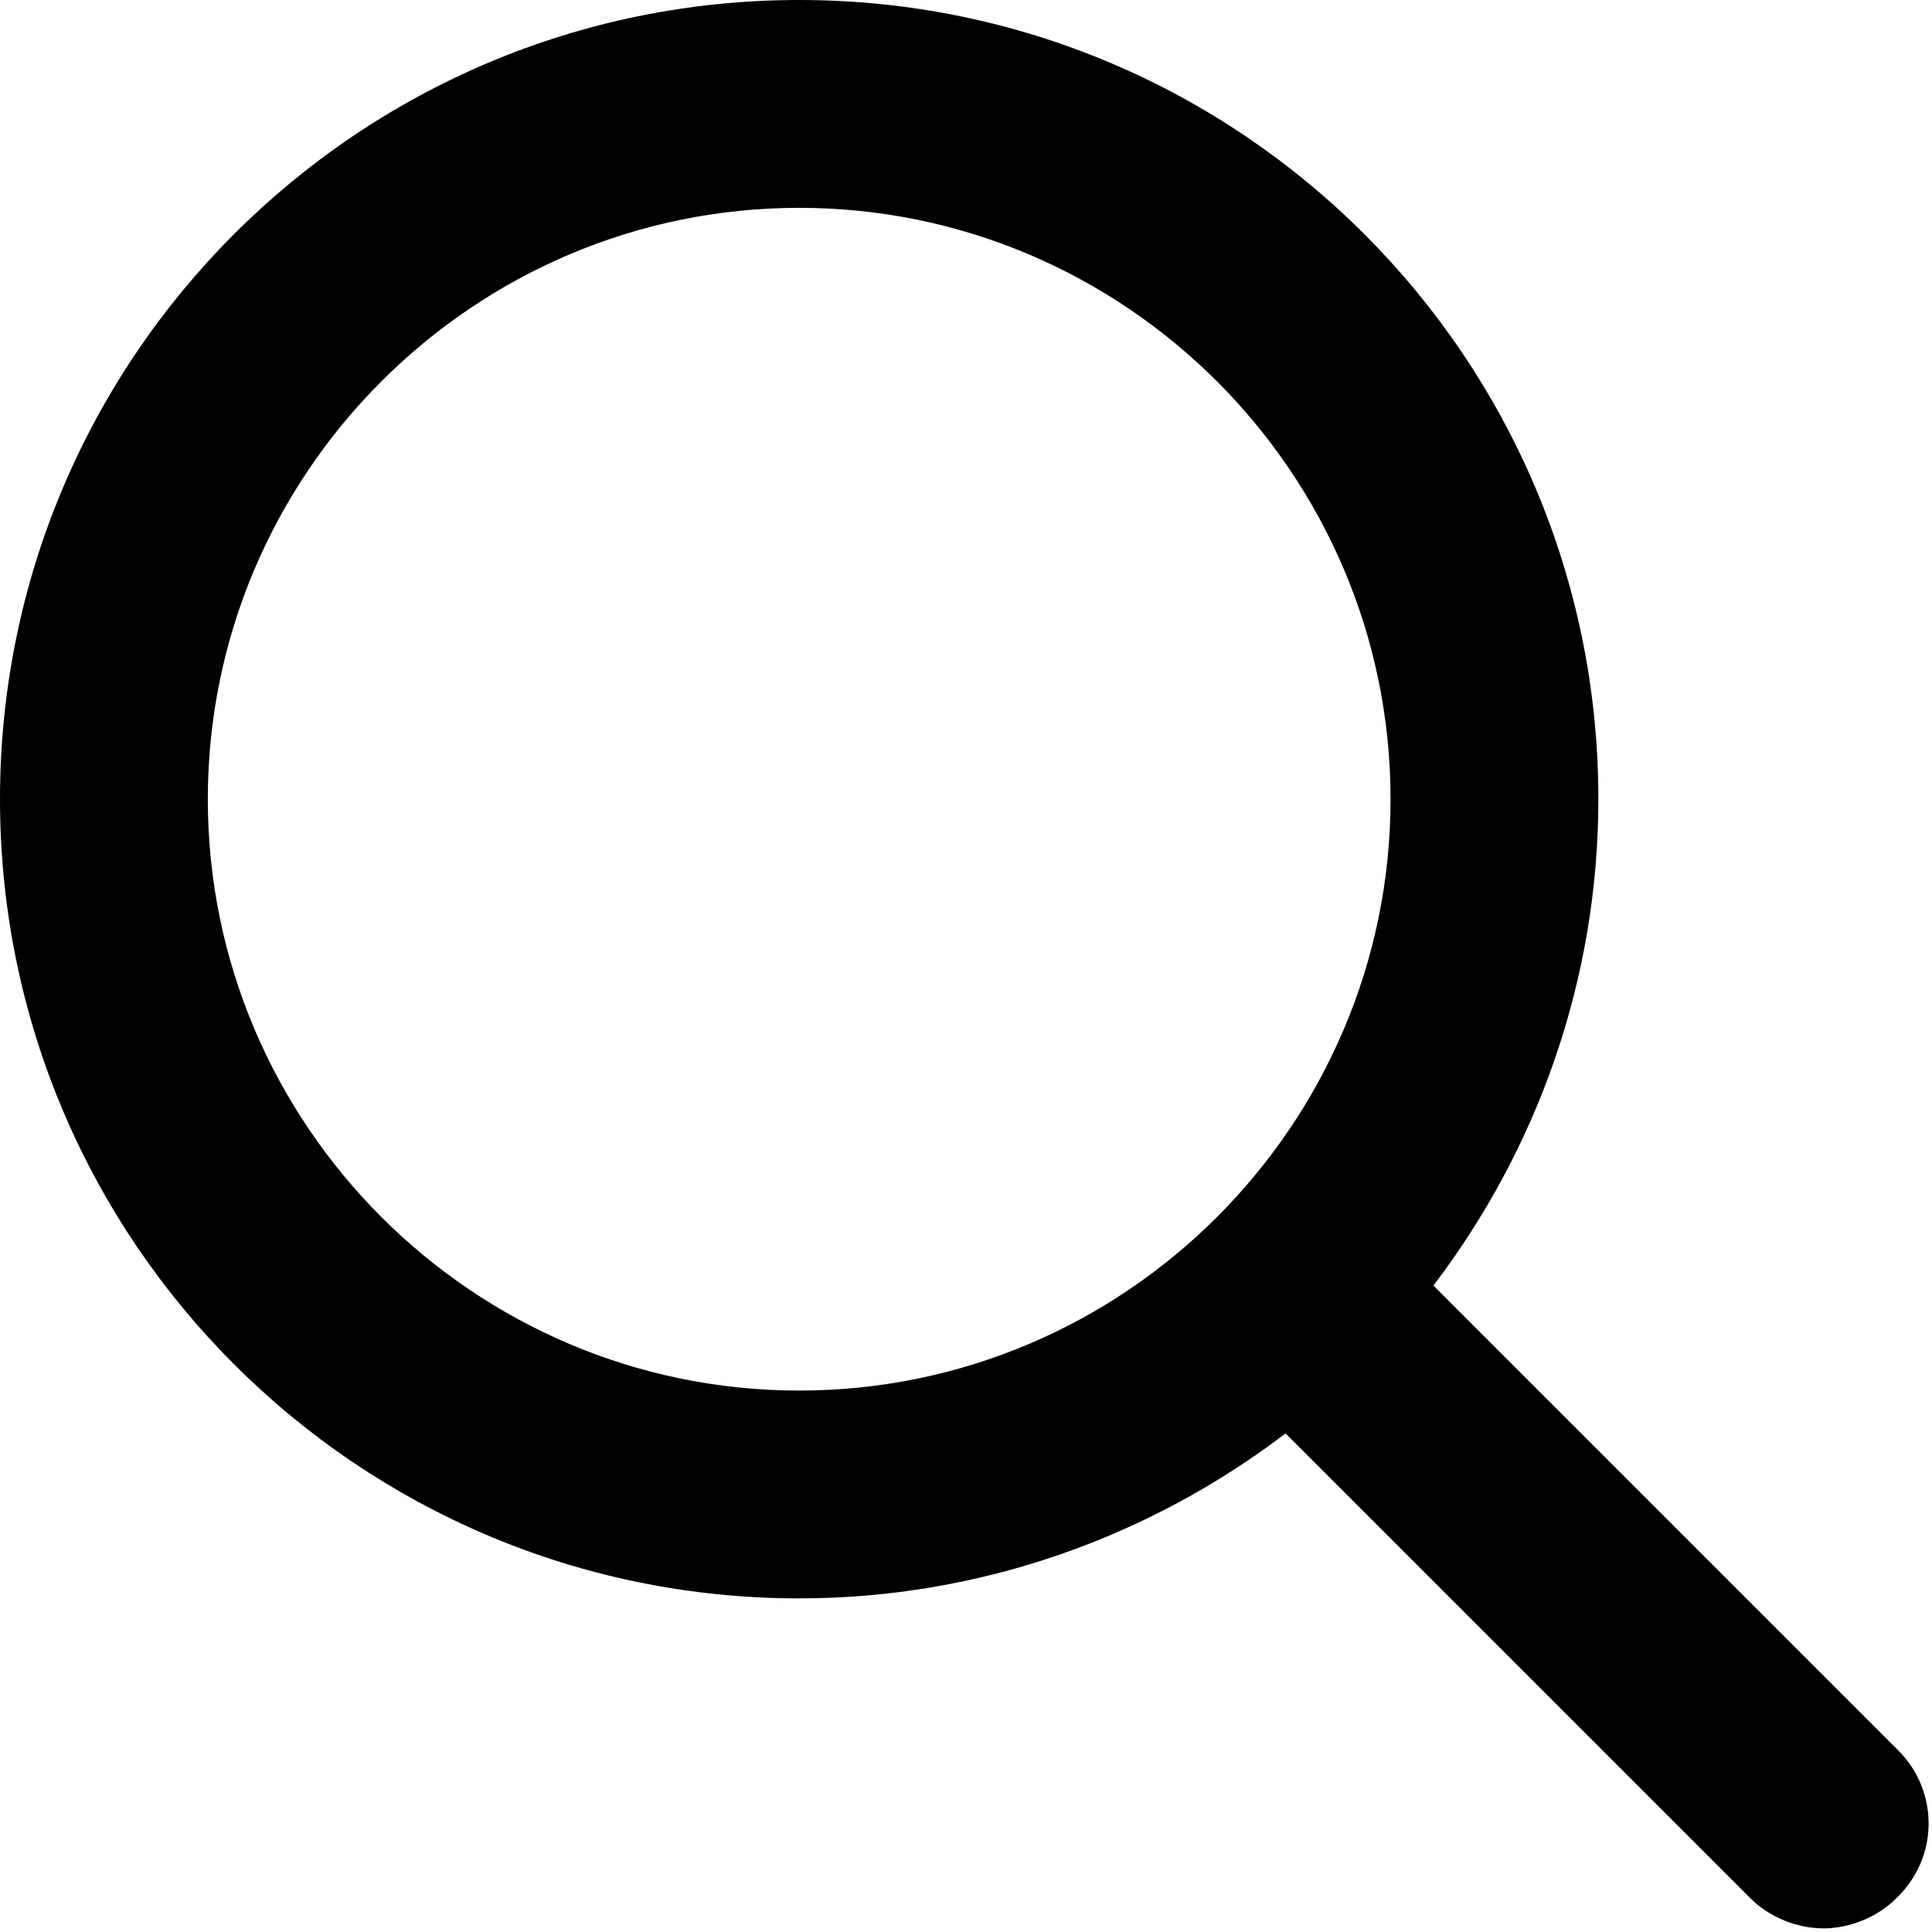
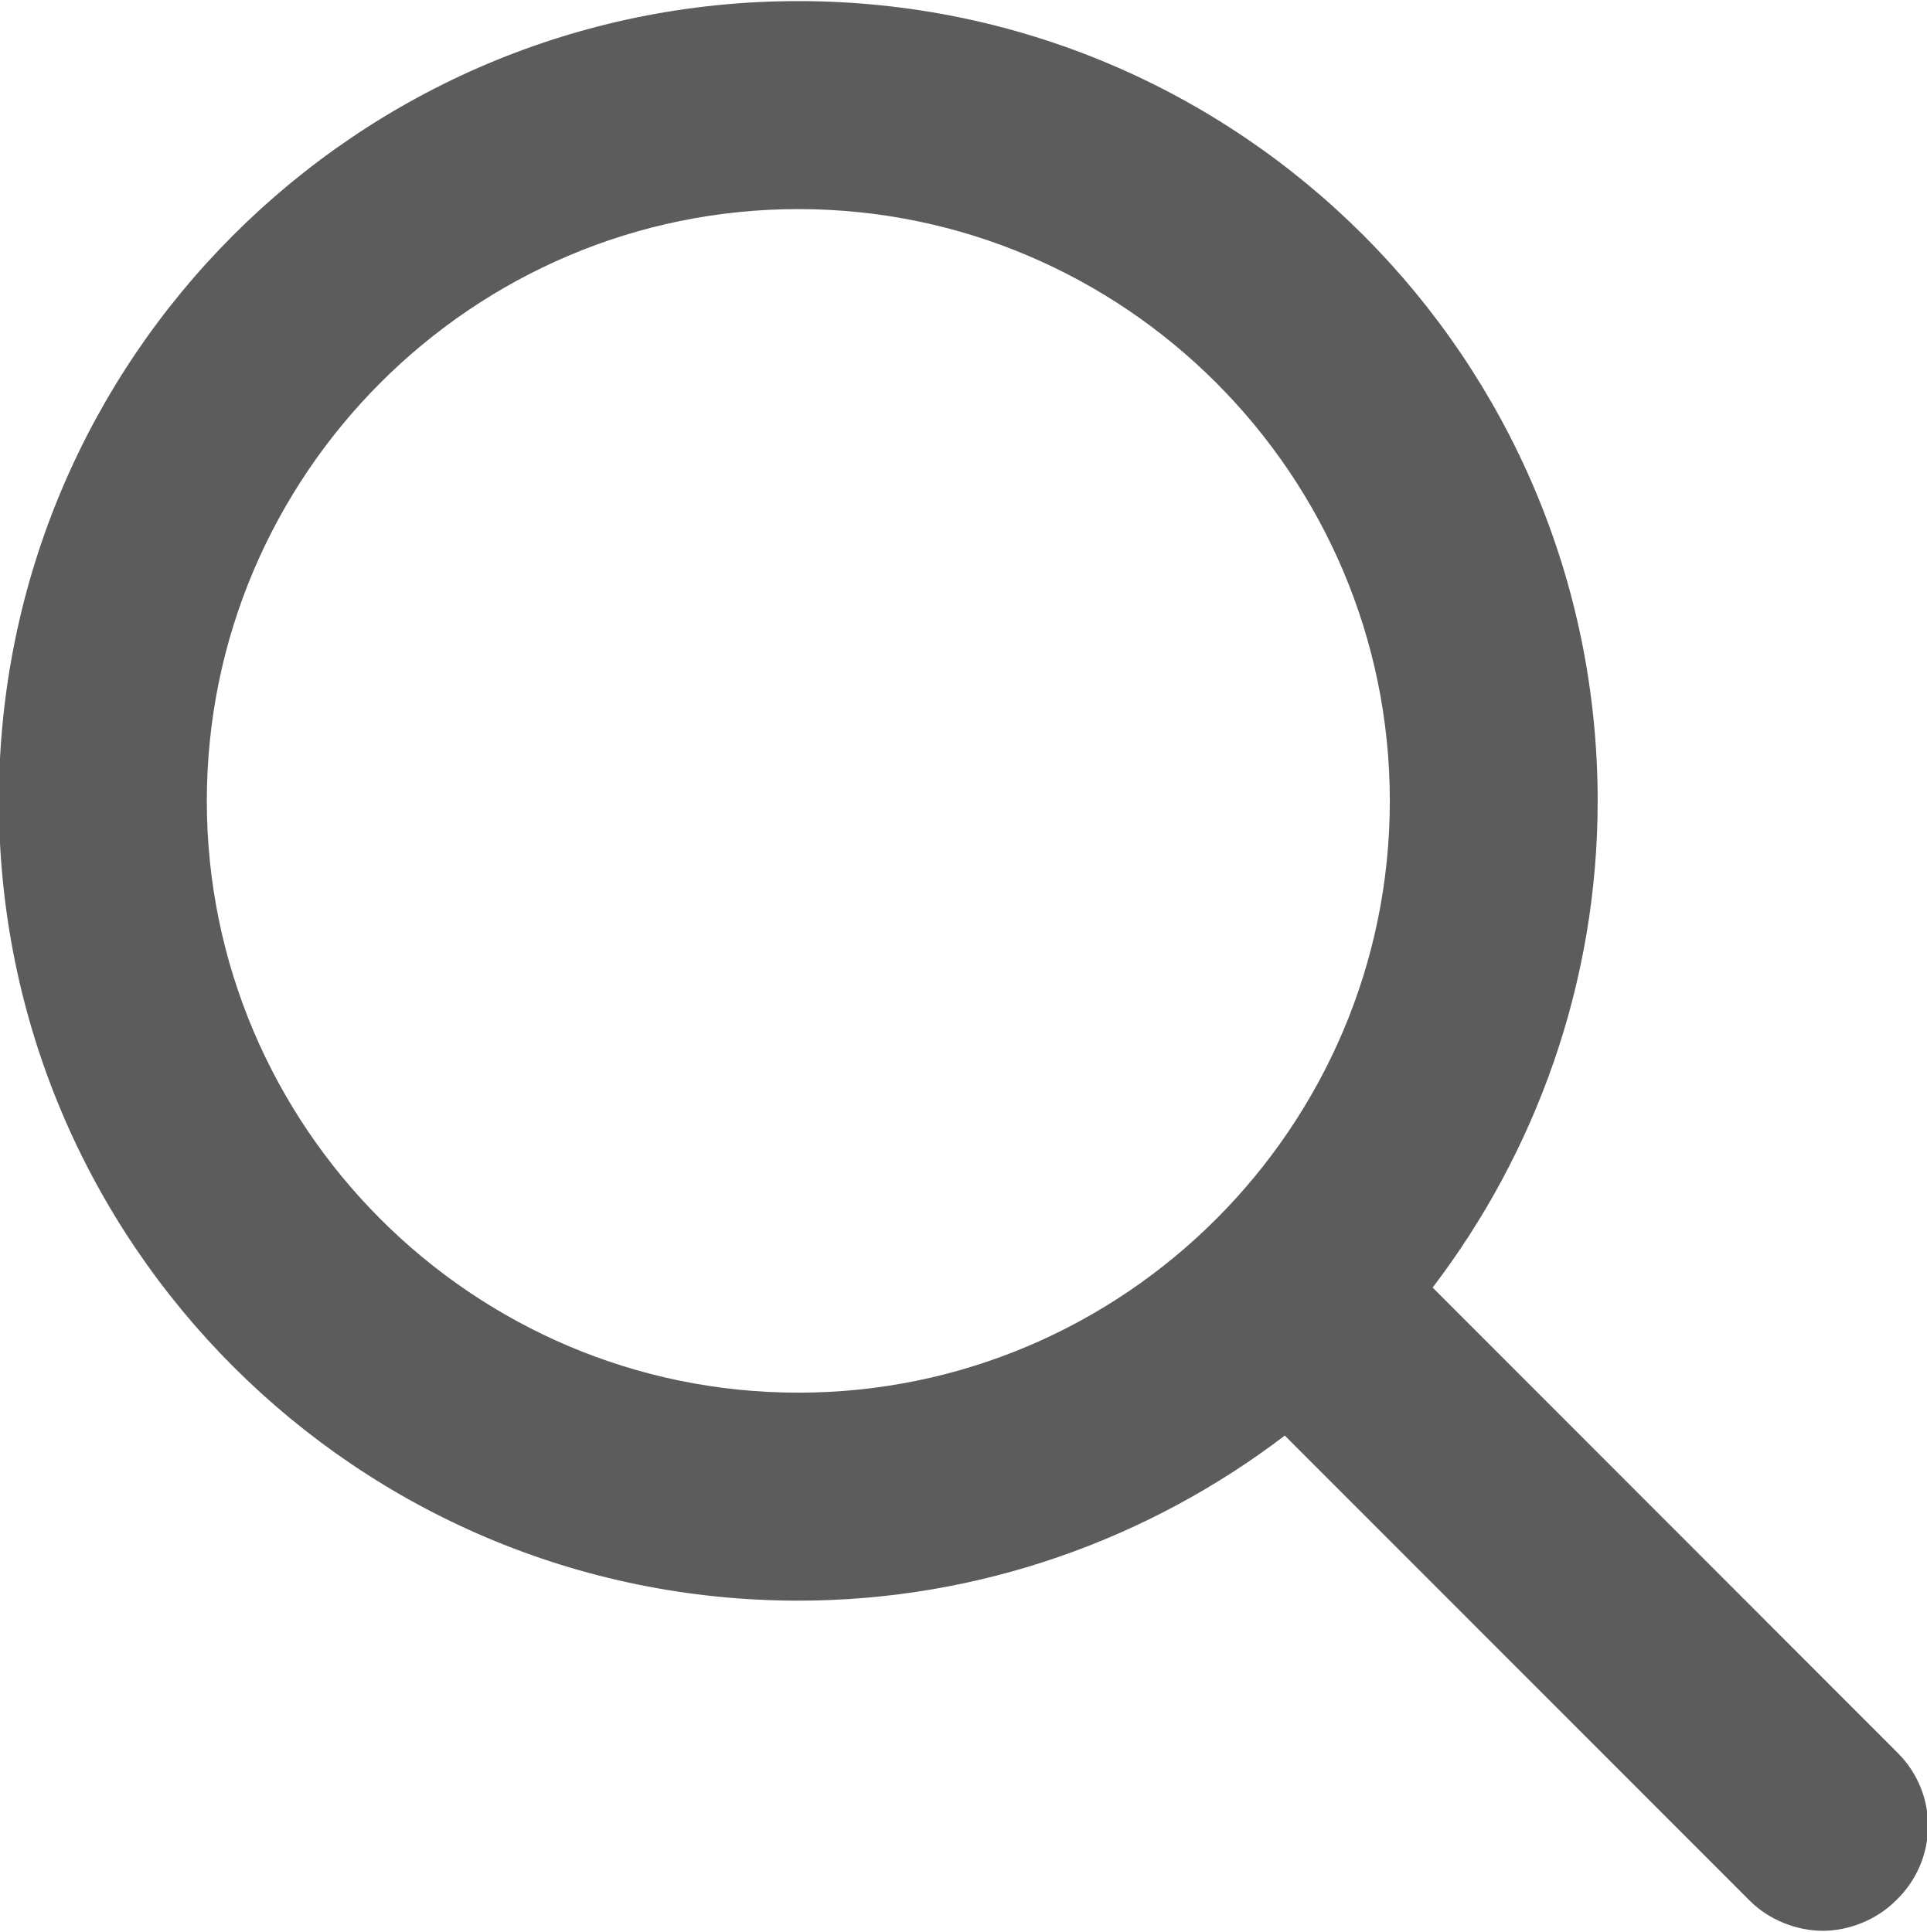
- <svg xmlns="http://www.w3.org/2000/svg" version="1.1" id="Layer_3" x="0px" y="0px" width="97.875px" height="97.875px" viewBox="0 0 97.875 97.875" enable-background="new 0 0 97.875 97.875" xml:space="preserve">
-   <g>
-     <path d="M96.17,88.681L72.616,65.127c5.21-6.838,8.357-15.413,8.357-24.64C80.974,18.127,62.848,0,40.487,0   C18.127,0,0,18.127,0,40.487c0,22.36,18.127,40.487,40.487,40.487c9.227,0,17.802-3.148,24.64-8.358L88.681,96.17   c0.978,0.978,2.388,1.521,3.69,1.521s2.714-0.543,3.691-1.521C98.233,94.108,98.233,90.744,96.17,88.681z M10.528,40.487   c0-16.499,13.46-29.958,29.959-29.958s29.958,13.458,29.958,29.958S56.986,70.446,40.487,70.446S10.528,56.986,10.528,40.487z" />
-   </g>
+ <svg xmlns="http://www.w3.org/2000/svg" preserveAspectRatio="xMidYMid" width="20.876" height="20.938" viewBox="0 0 20.876 20.938">
+   <defs>
+     <style>
+       .cls-1 {
+         fill: #5c5c5c;
+         fill-rule: evenodd;
+       }
+     </style>
+   </defs>
+   <path d="M20.562,18.997 L15.523,13.954 C16.638,12.490 17.311,10.655 17.311,8.680 C17.311,3.893 13.433,0.012 8.650,0.012 C3.866,0.012 -0.012,3.893 -0.012,8.680 C-0.012,13.466 3.866,17.347 8.650,17.347 C10.624,17.347 12.458,16.673 13.921,15.558 L18.960,20.600 C19.169,20.809 19.471,20.925 19.750,20.925 C20.028,20.925 20.330,20.809 20.539,20.600 C21.004,20.158 21.004,19.438 20.562,18.997 ZM2.241,8.680 C2.241,5.148 5.120,2.266 8.650,2.266 C12.179,2.266 15.059,5.148 15.059,8.680 C15.059,12.212 12.179,15.093 8.650,15.093 C5.120,15.093 2.241,12.212 2.241,8.680 Z" class="cls-1" />
</svg>
